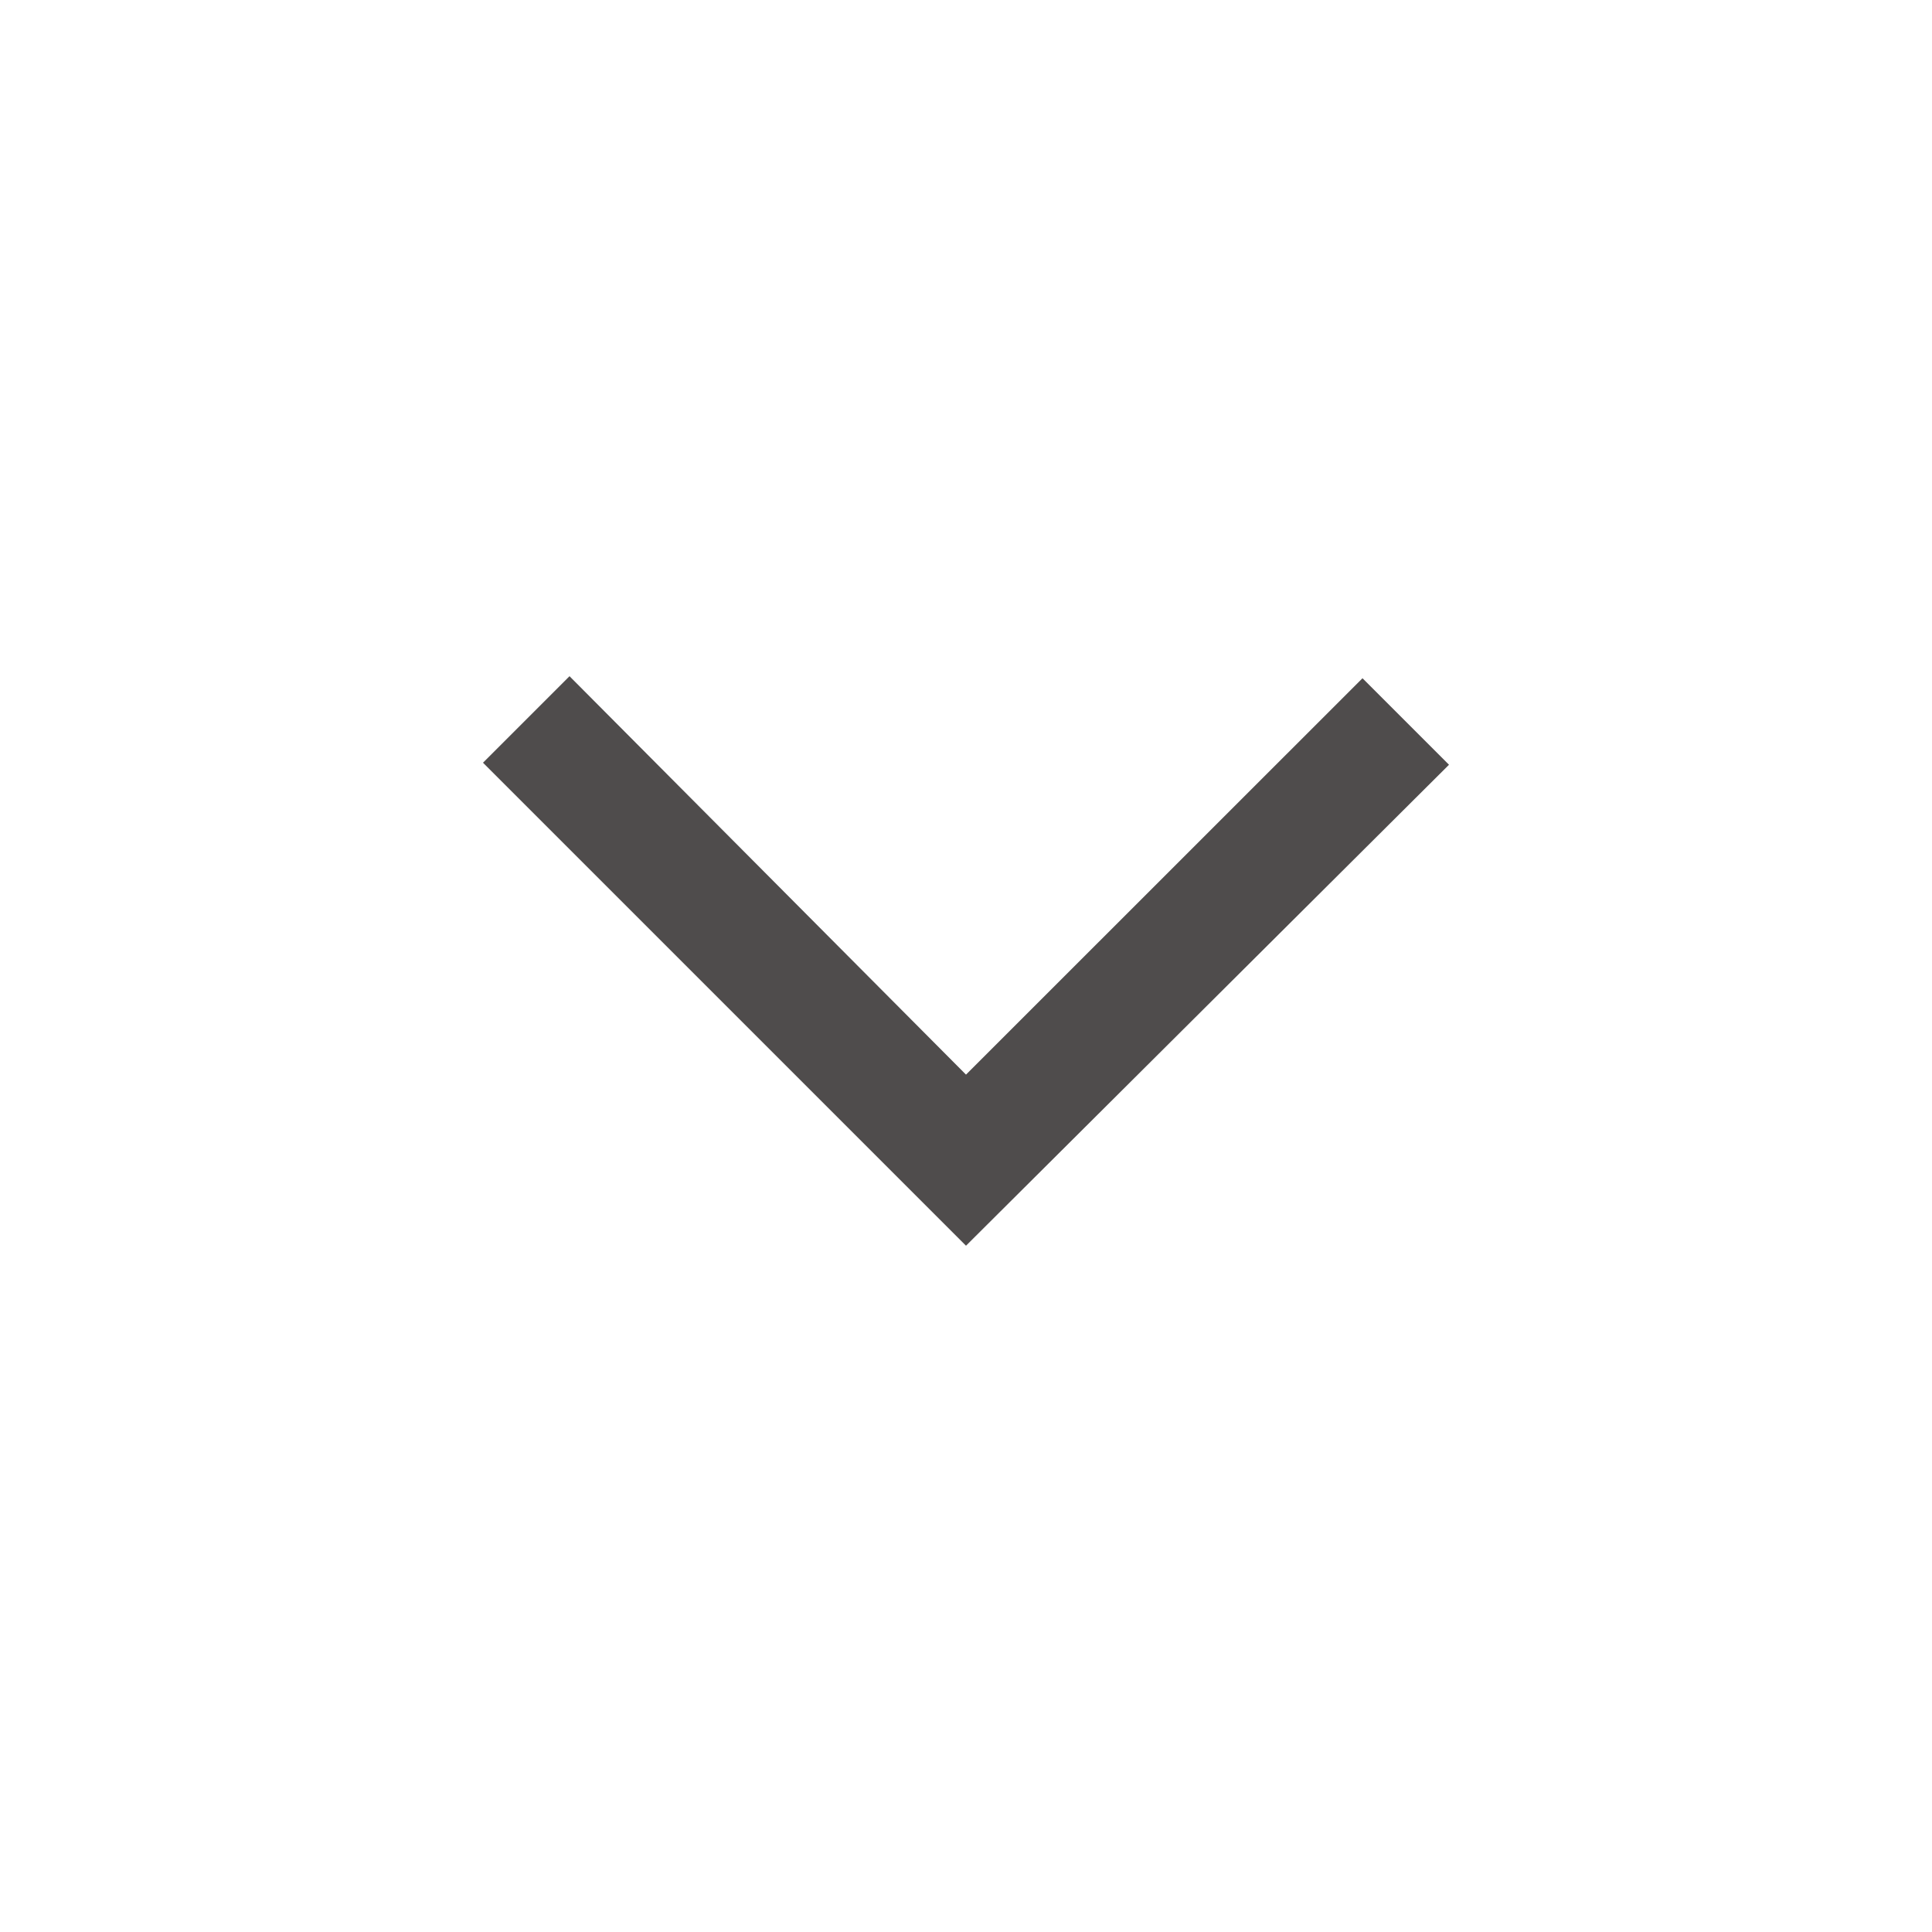
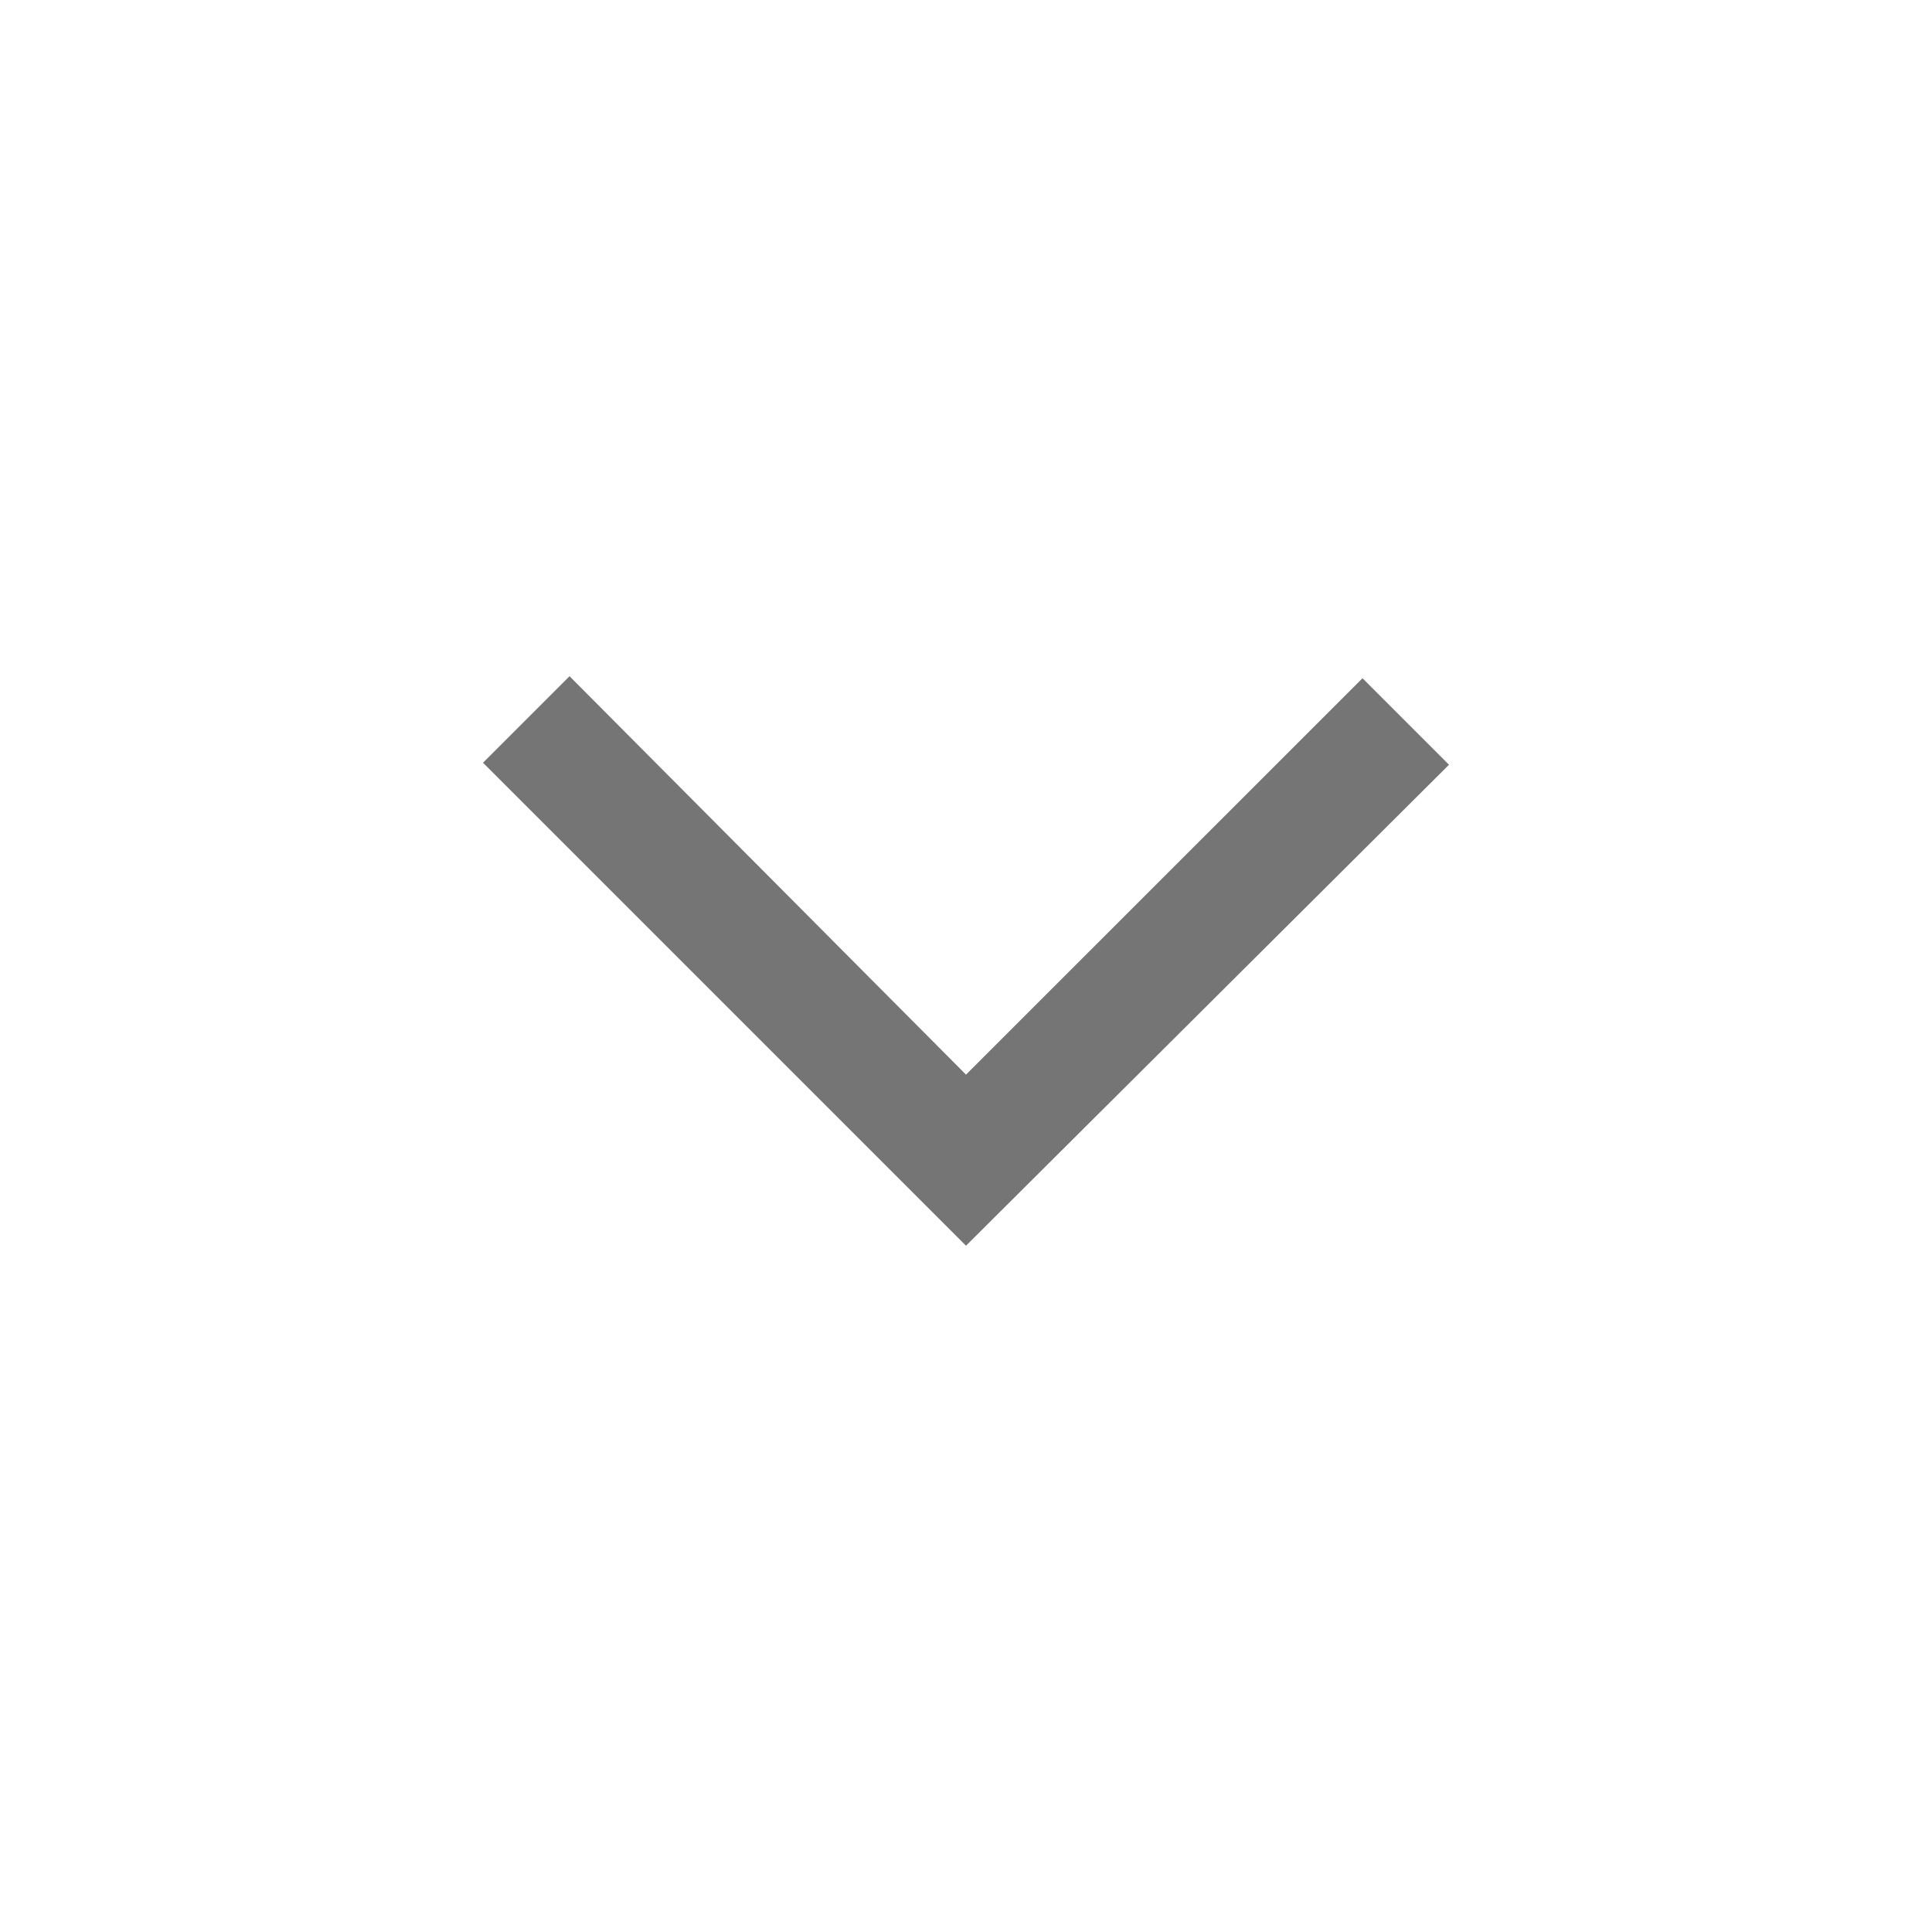
<svg xmlns="http://www.w3.org/2000/svg" width="18" height="18" viewBox="0 0 18 18" fill="none">
-   <path d="M9 11.606L4.5 7.106L5.306 6.3L9 10.012L12.694 6.319L13.5 7.125L9 11.606Z" fill="#4F4C4C" />
+   <path d="M9 11.606L4.5 7.106L5.306 6.3L9 10.012L12.694 6.319L13.5 7.125L9 11.606Z" fill="black" fill-opacity="0.54" />
</svg>
